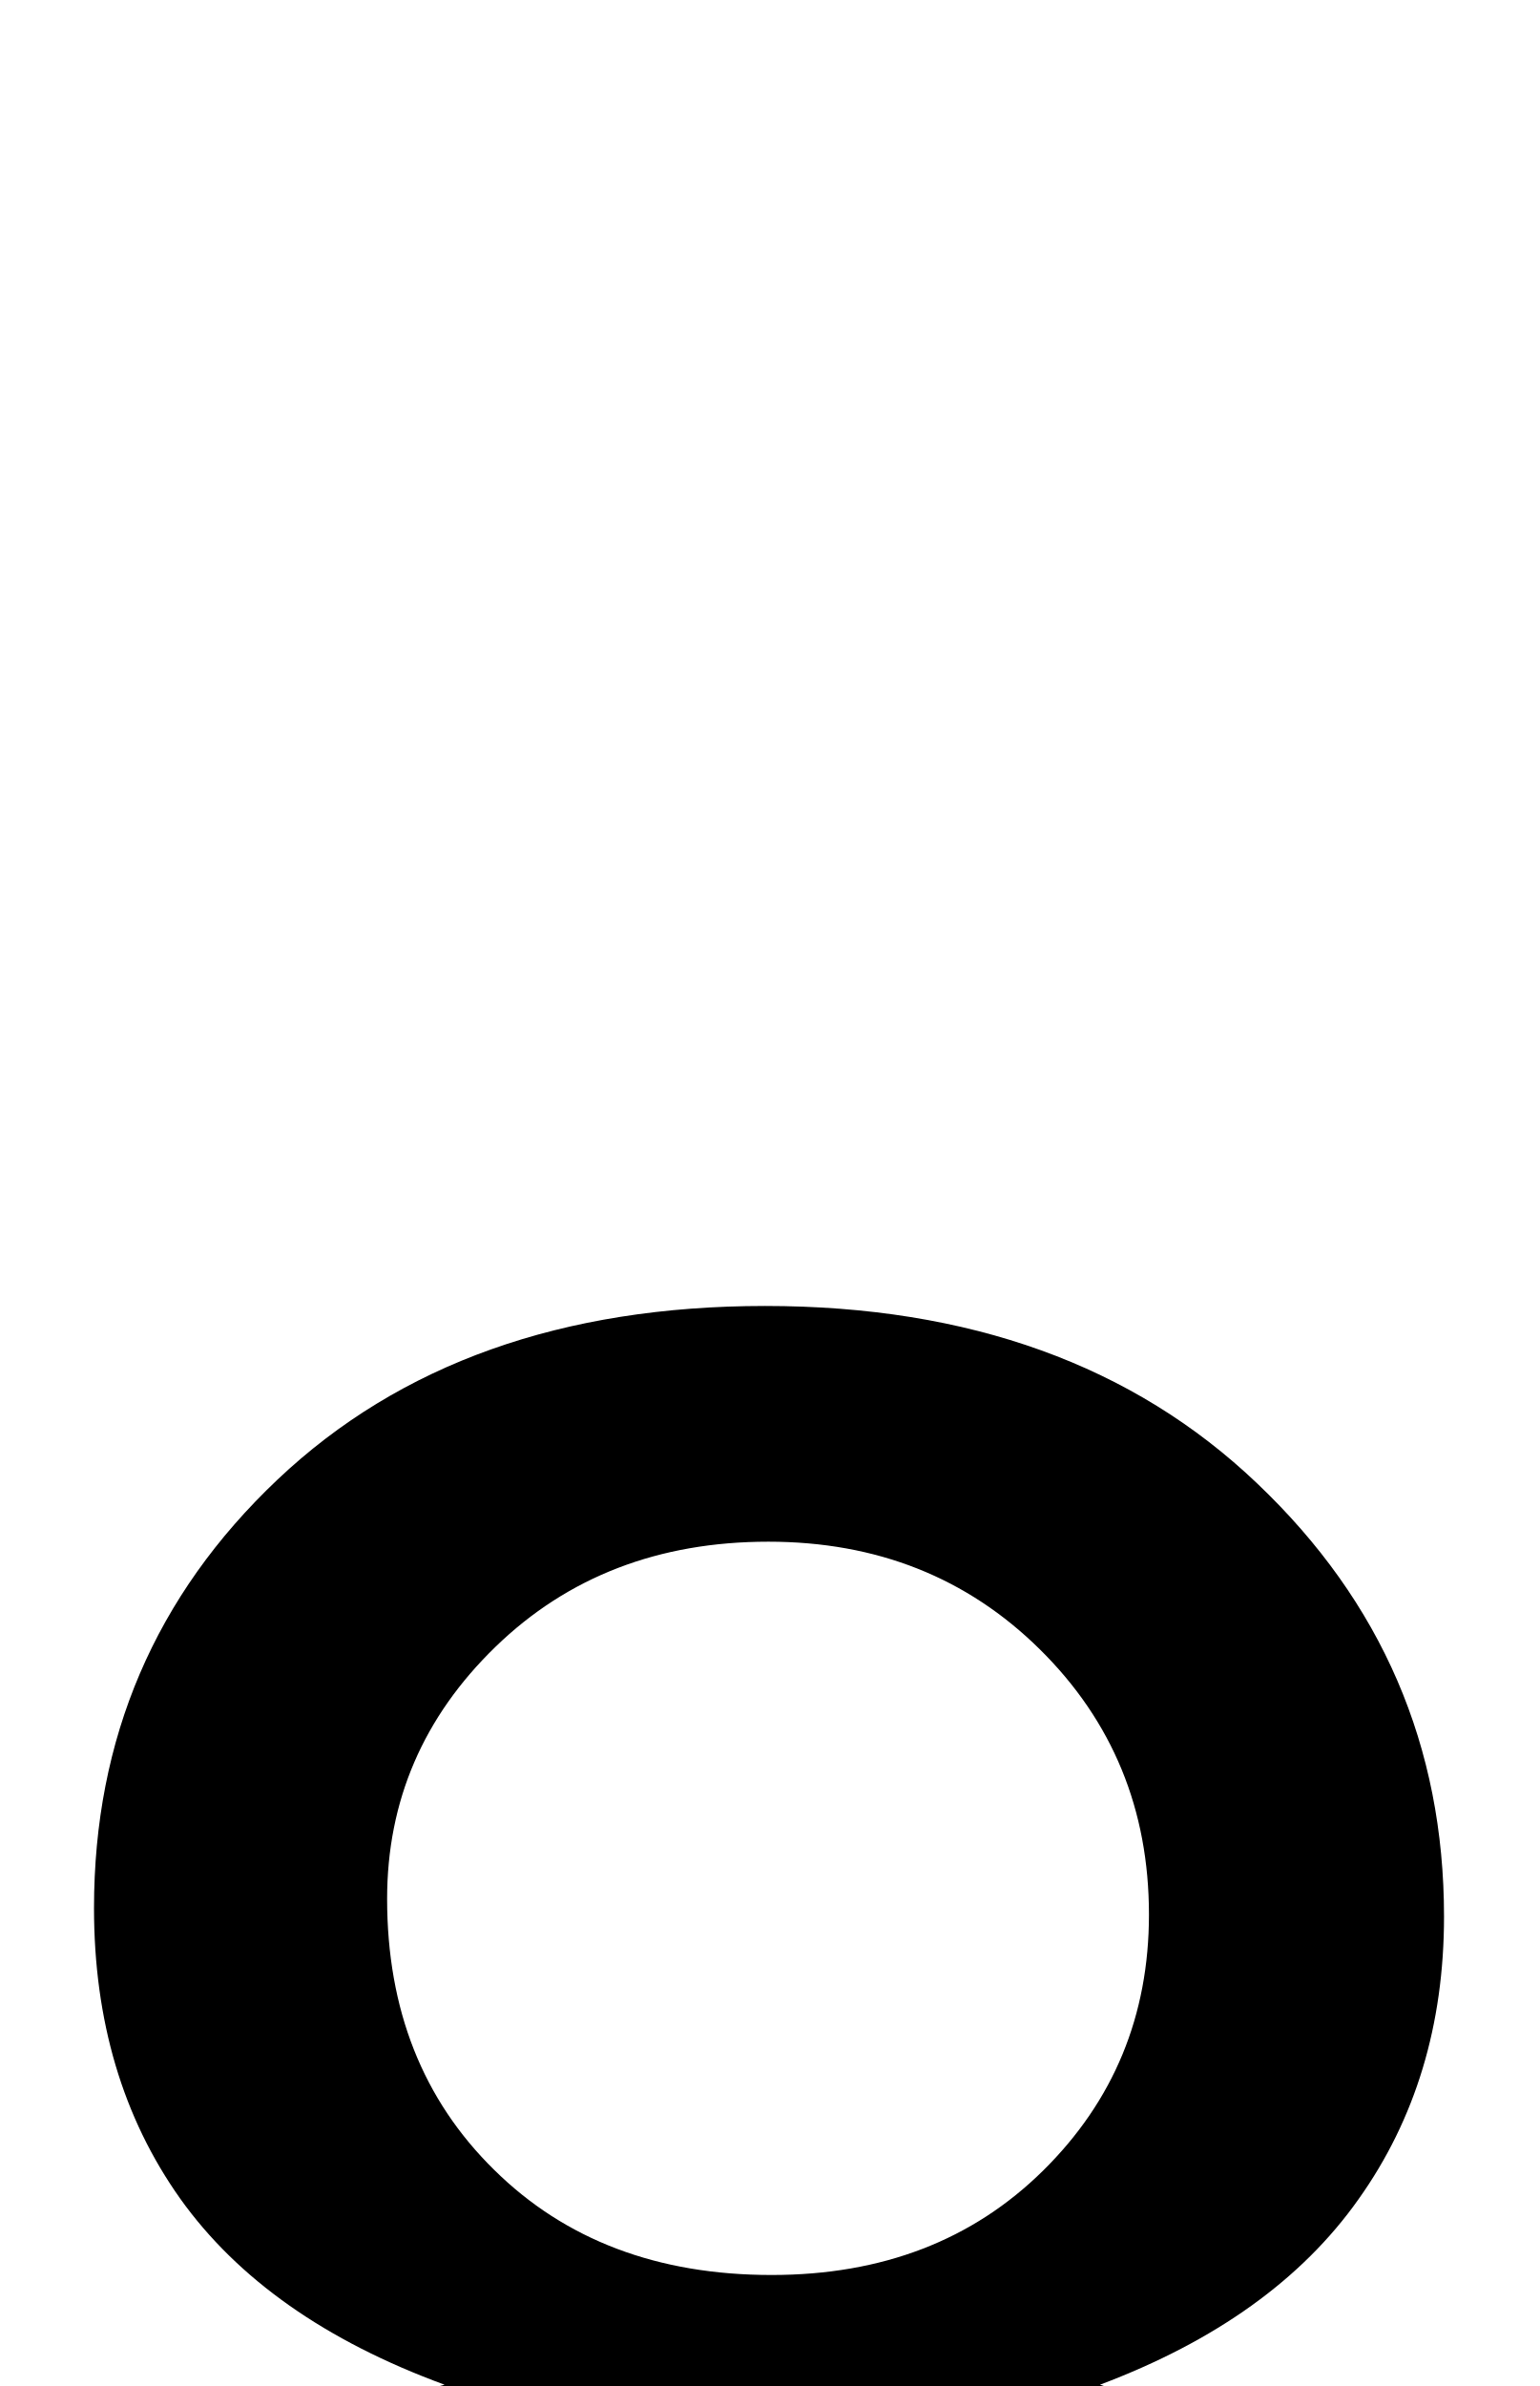
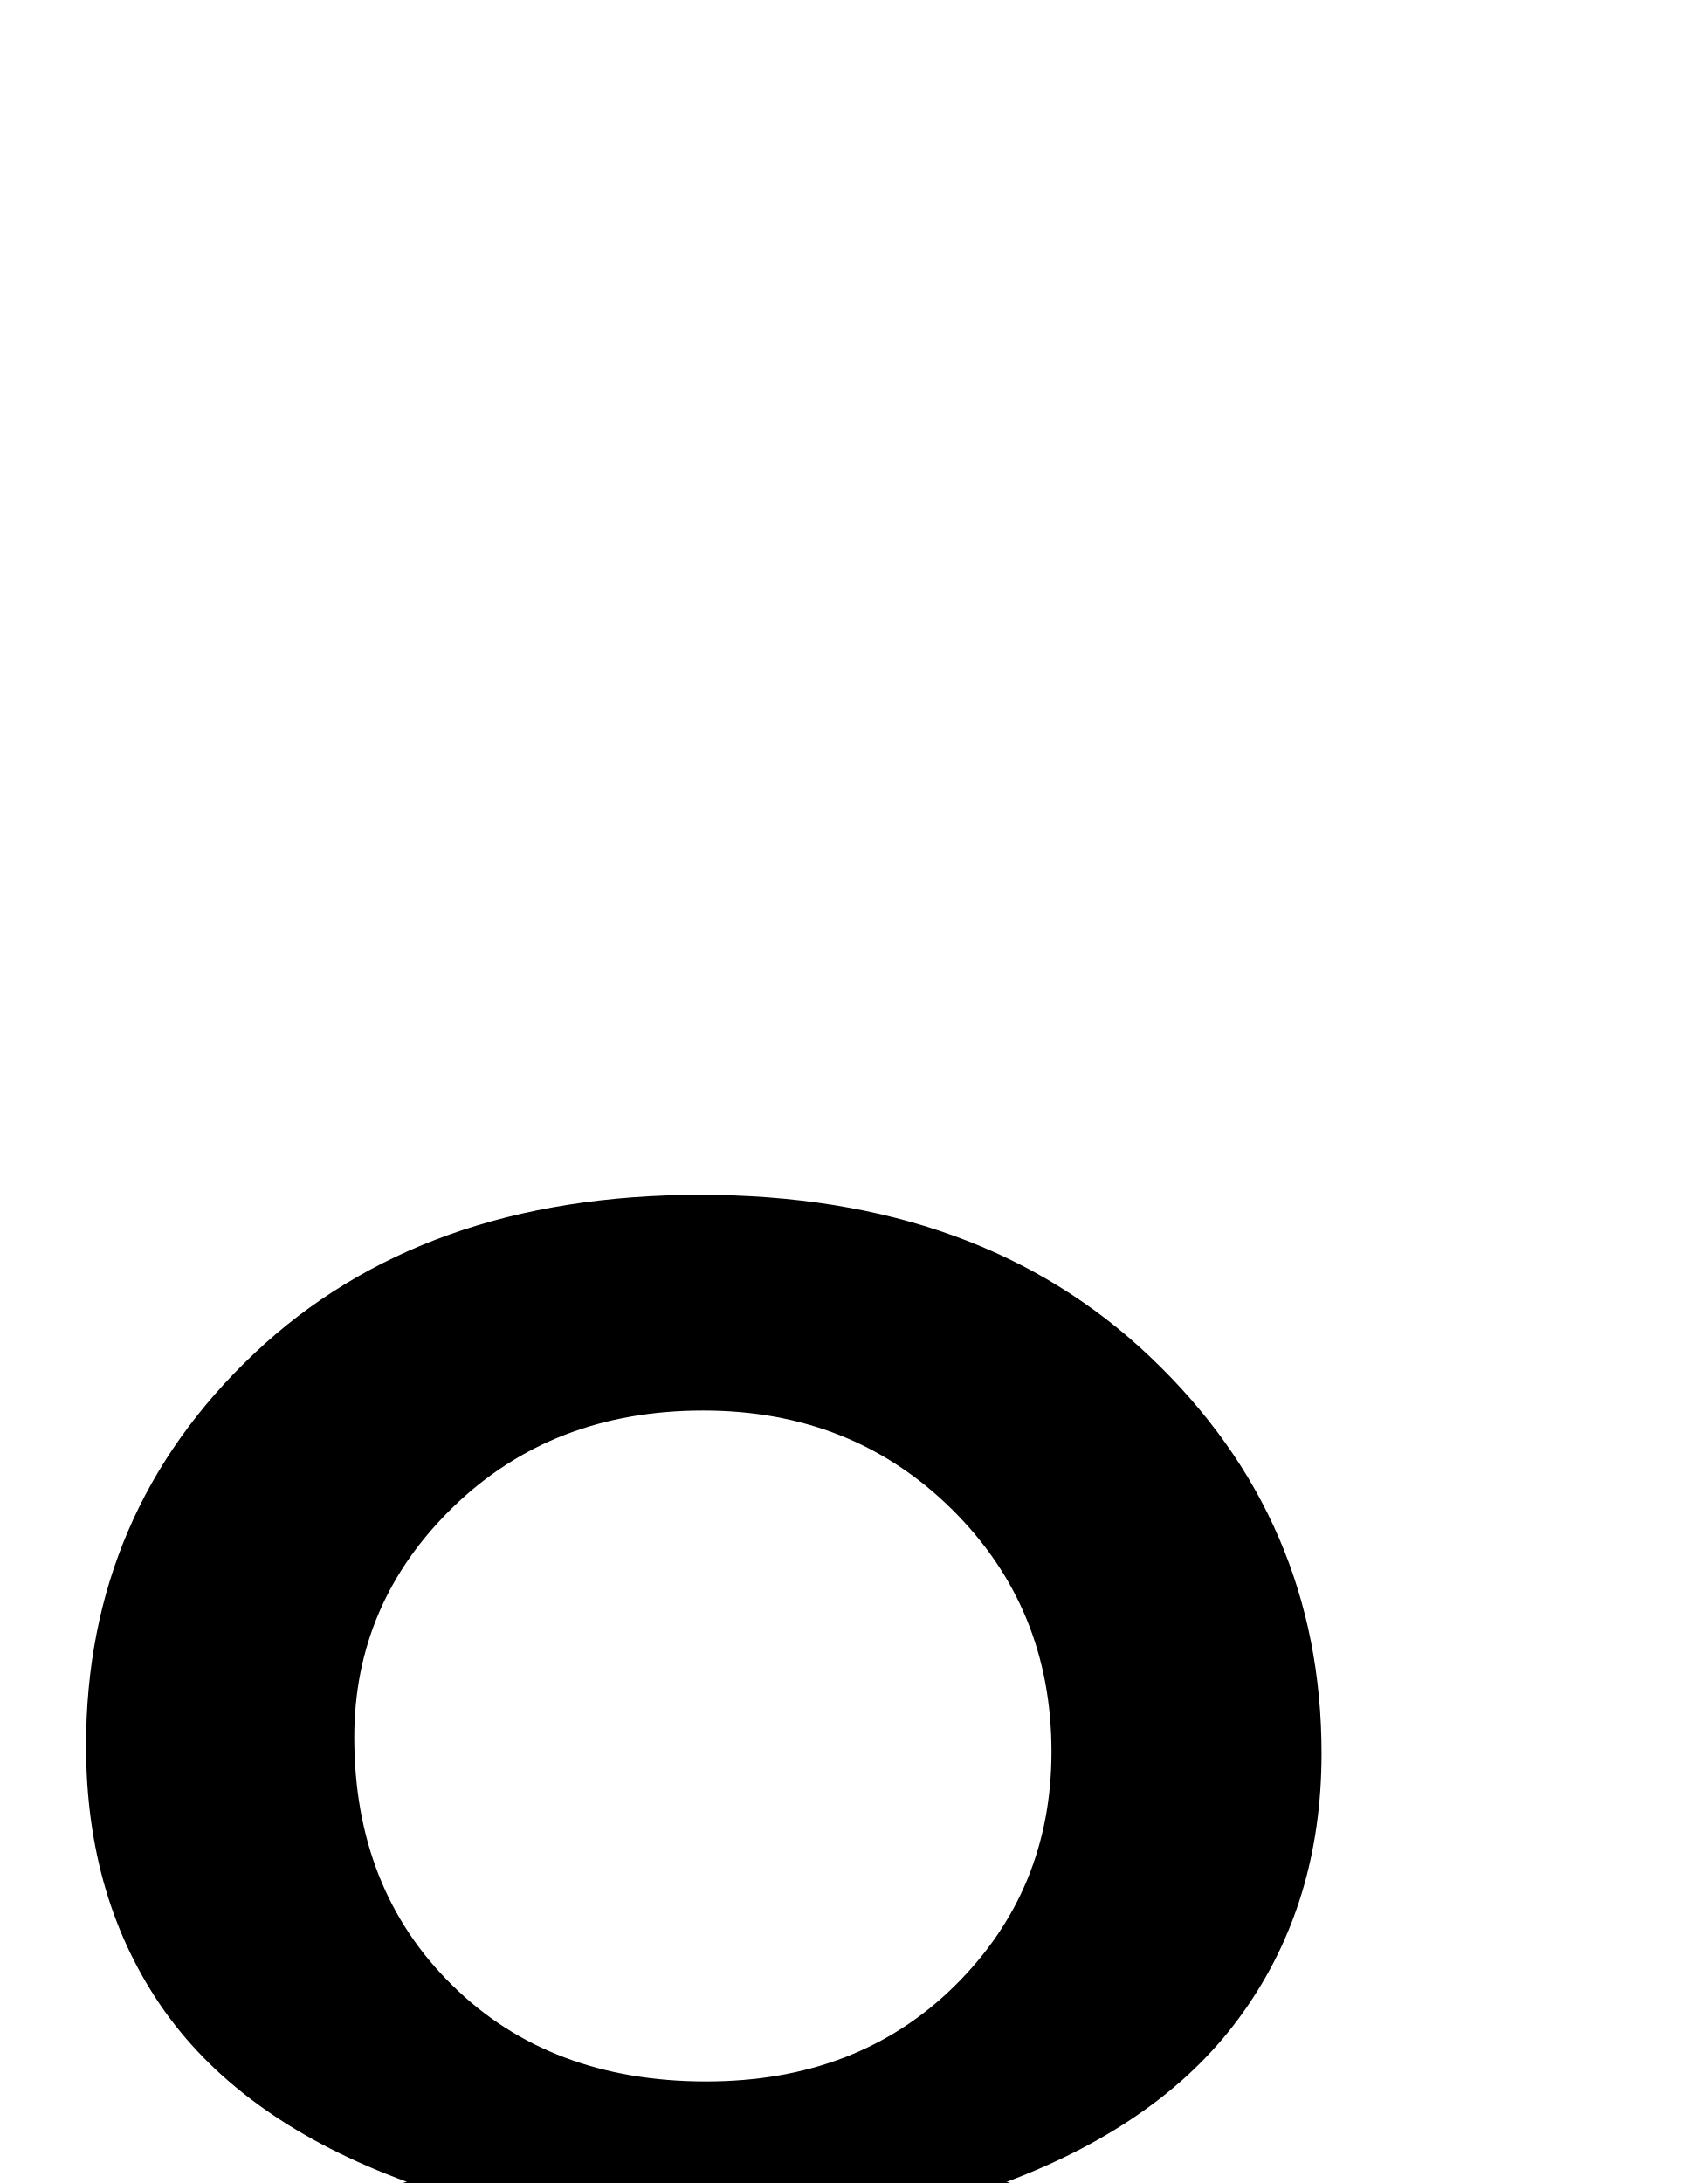
- <svg xmlns="http://www.w3.org/2000/svg" viewBox="0 -10.67 23.58 36.54" data-asc="0.9052734375">
+ <svg xmlns="http://www.w3.org/2000/svg" viewBox="0 -10.67 28.58 36.54" data-asc="0.9052734375">
  <g fill="#000000">
    <g fill="#000000" transform="translate(0, 0)">
      <path d="M6.81 25.85Q4.08 24.85 2.76 23.00Q1.44 21.14 1.44 18.55Q1.44 14.65 4.25 11.99Q7.06 9.33 11.72 9.33Q16.41 9.33 19.26 12.05Q22.12 14.77 22.12 18.68Q22.12 21.17 20.81 23.01Q19.51 24.85 16.85 25.85Q20.14 26.93 21.86 29.32Q23.58 31.71 23.58 35.03Q23.58 39.62 20.34 42.75Q17.09 45.87 11.79 45.87Q6.49 45.87 3.25 42.74Q0 39.60 0 34.91Q0 31.42 1.77 29.06Q3.54 26.71 6.81 25.85M5.93 18.41Q5.93 20.95 7.57 22.56Q9.20 24.17 11.82 24.17Q14.36 24.17 15.98 22.57Q17.60 20.97 17.60 18.65Q17.60 16.24 15.93 14.59Q14.26 12.94 11.77 12.94Q9.25 12.94 7.59 14.55Q5.93 16.16 5.93 18.41M4.52 34.94Q4.52 36.82 5.41 38.57Q6.30 40.33 8.06 41.30Q9.81 42.26 11.84 42.26Q14.99 42.26 17.04 40.23Q19.09 38.21 19.09 35.08Q19.09 31.91 16.98 29.83Q14.87 27.76 11.69 27.76Q8.59 27.76 6.56 29.81Q4.52 31.86 4.52 34.94Z" />
    </g>
  </g>
</svg>
